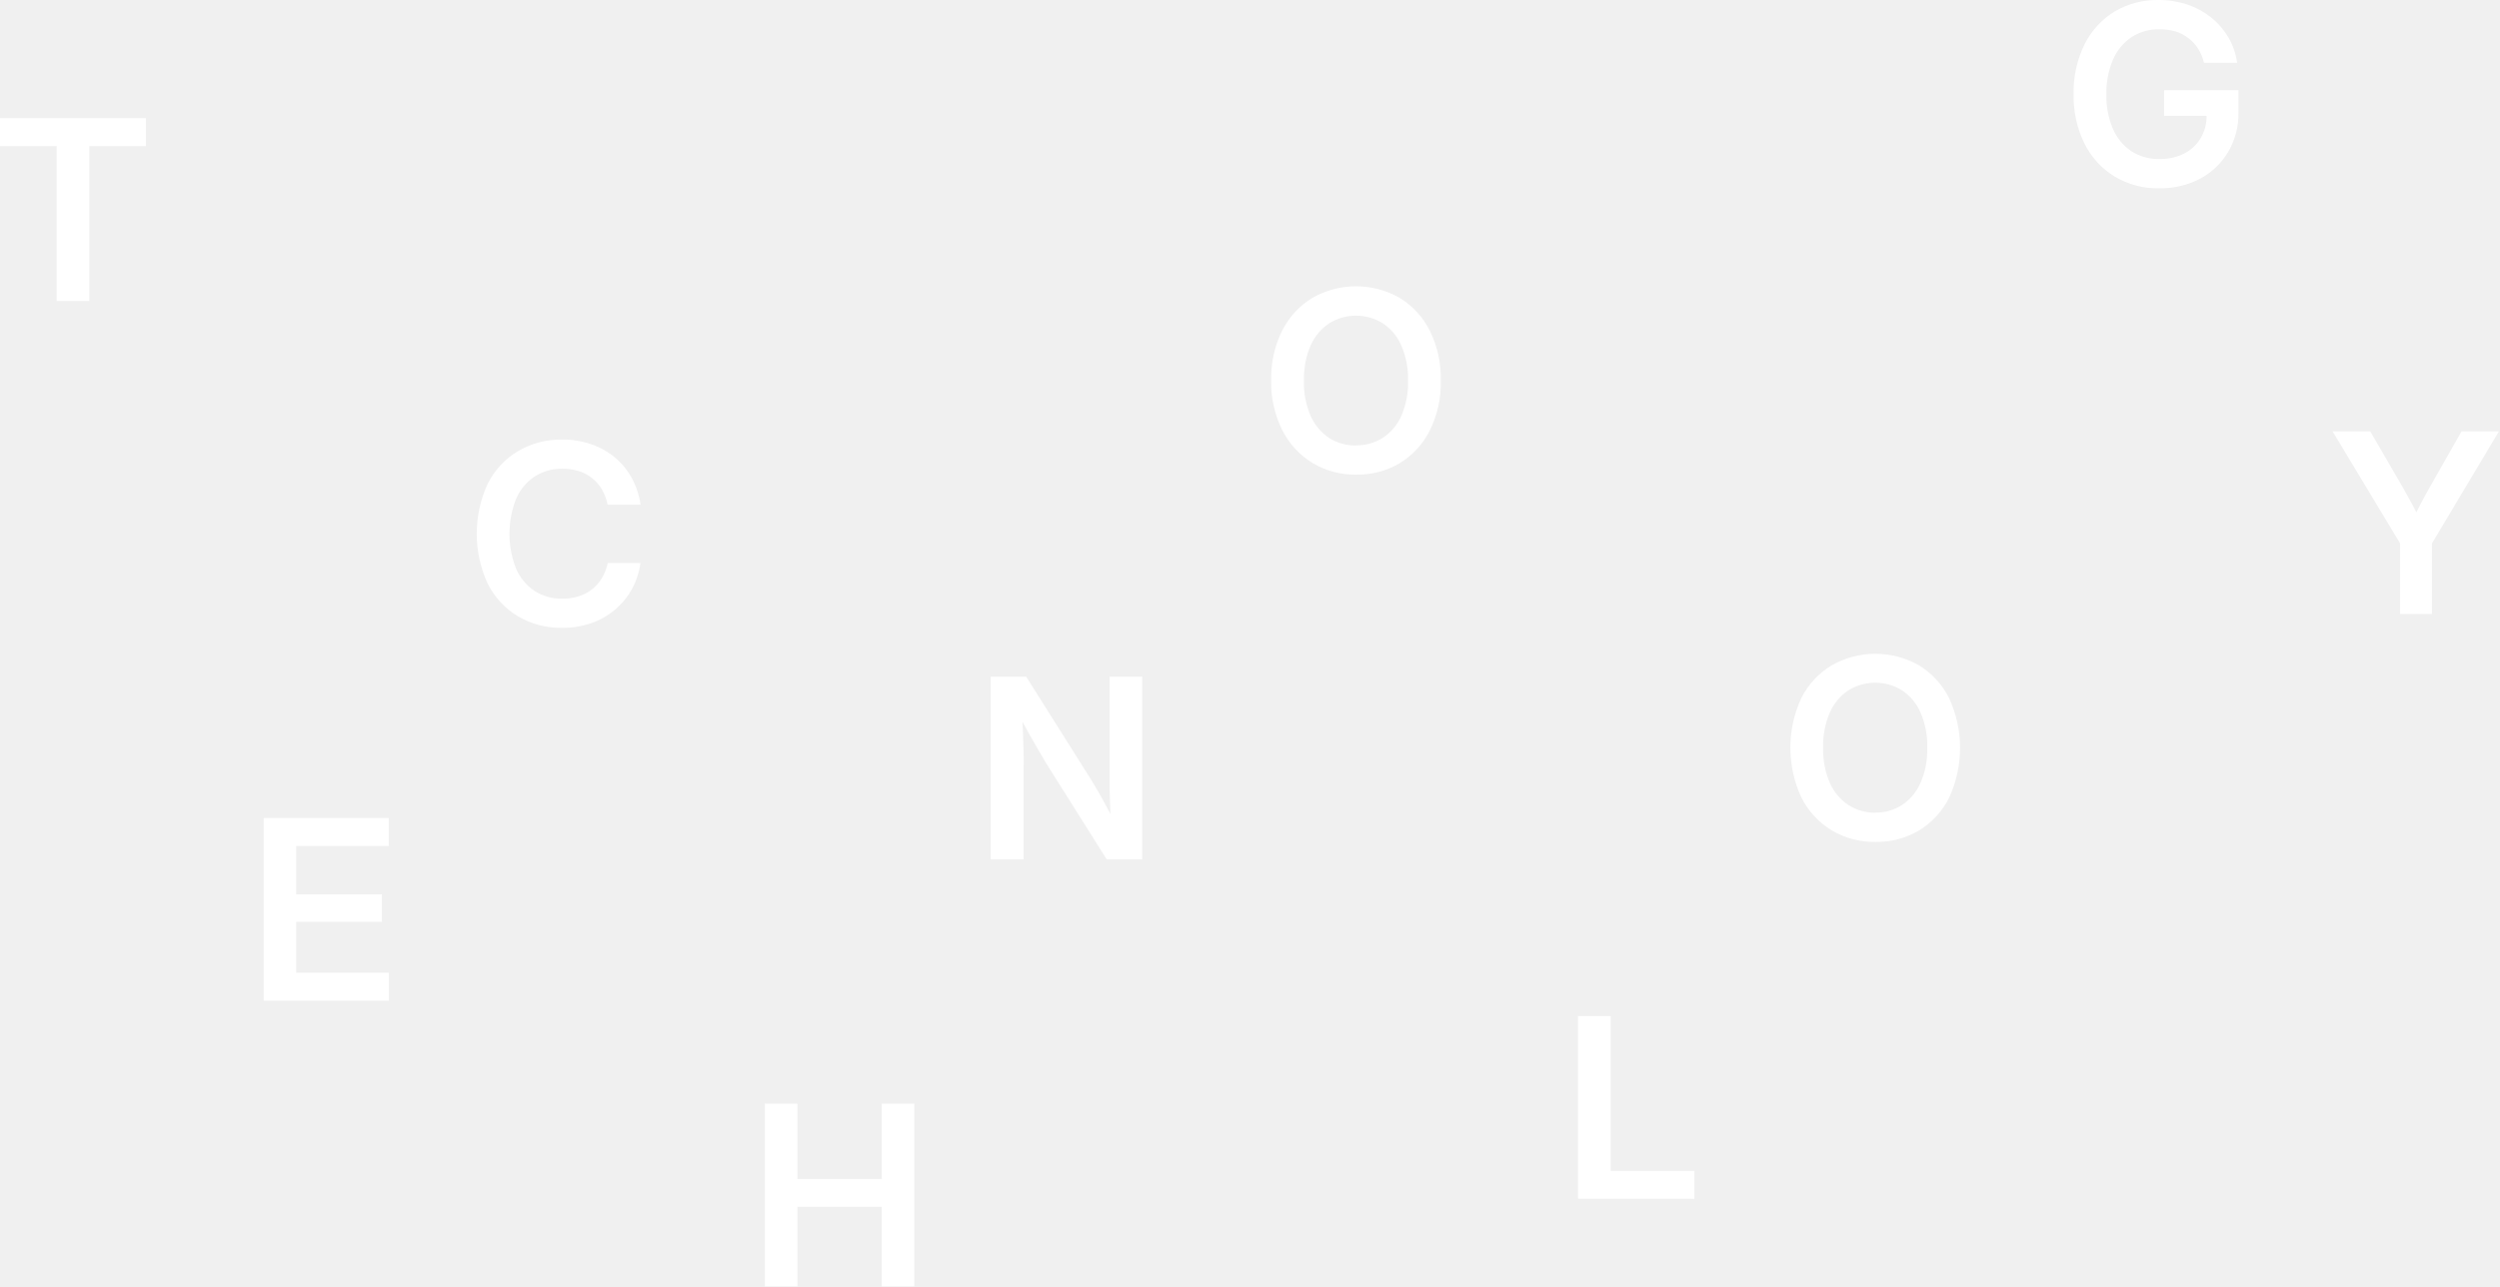
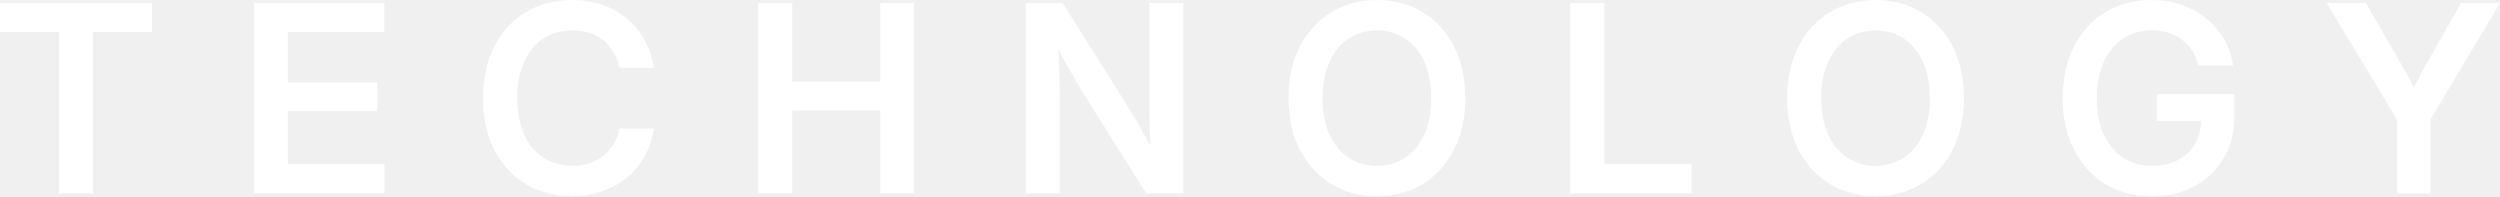
- <svg xmlns="http://www.w3.org/2000/svg" viewBox="0 0 597.01 307.42">
+ <svg xmlns="http://www.w3.org/2000/svg" id="_圖層_2" data-name="圖層 2" viewBox="0 0 573.24 45">
  <defs>
-     <style>.cls-1{fill:#fff;}</style>
+     <style>
+       .cls-1 {
+         fill: #fff;
+       }
+     </style>
  </defs>
-   <g id="圖層_2" data-name="圖層 2">
-     <g id="text">
-       <path class="cls-1" d="M0,34.93V28.25H34.86v6.68H21.33v37H13.54v-37Z" />
-       <path class="cls-1" d="M63,239.15V195.5H92.88v6.68H70.76v11.57H91.24v6.56H70.76v12.16H92.91v6.68Z" />
-       <path class="cls-1" d="M134.31,150.05a20.28,20.28,0,0,1-10.56-2.75,19.13,19.13,0,0,1-7.24-7.81,28.52,28.52,0,0,1,0-23.88,19.06,19.06,0,0,1,7.25-7.8,20.23,20.23,0,0,1,10.55-2.76,20.86,20.86,0,0,1,6.86,1.09,17.84,17.84,0,0,1,5.64,3.12,16.93,16.93,0,0,1,4.07,4.89,19.15,19.15,0,0,1,2.15,6.46h-7.88a11.51,11.51,0,0,0-1.36-3.65,9.75,9.75,0,0,0-5.54-4.38,12.79,12.79,0,0,0-3.85-.56,11.86,11.86,0,0,0-6.75,1.91,12.24,12.24,0,0,0-4.4,5.39,22.84,22.84,0,0,0,0,16.49,12.1,12.1,0,0,0,4.4,5.38,11.93,11.93,0,0,0,6.75,1.89,12.69,12.69,0,0,0,3.82-.56,9.78,9.78,0,0,0,5.55-4.33,11.42,11.42,0,0,0,1.41-3.64H153a18,18,0,0,1-2.09,6.33,17.33,17.33,0,0,1-4.06,4.89,17.93,17.93,0,0,1-5.64,3.17A20.9,20.9,0,0,1,134.31,150.05Z" />
-       <path class="cls-1" d="M182.71,307.42V263.76h7.79v18h20.16v-18h7.76v43.66h-7.76v-19H190.5v19Z" />
-       <path class="cls-1" d="M236.69,205.38V161.72h8.47L260.45,186c.47.72,1,1.66,1.68,2.8s1.35,2.38,2.07,3.71,1.42,2.66,2.11,4l-.85,1.46c-.08-1.3-.15-2.78-.22-4.42s-.12-3.21-.15-4.7,0-2.68,0-3.56V161.72h7.79v43.66h-8.49l-13.77-21.86c-.57-.92-1.24-2-2-3.34s-1.65-2.81-2.6-4.51-2-3.56-3.11-5.6l1.2-.87q.18,3.24.28,6.05c.07,1.86.12,3.5.15,4.9s0,2.52,0,3.34v21.89Z" />
-       <path class="cls-1" d="M324,113.43a19.73,19.73,0,0,1-10.42-2.77,19.38,19.38,0,0,1-7.22-7.82A25.32,25.32,0,0,1,303.68,91,25.53,25.53,0,0,1,306.32,79a19.26,19.26,0,0,1,7.22-7.82,21,21,0,0,1,20.82,0A19.23,19.23,0,0,1,341.57,79,25.65,25.65,0,0,1,344.2,91a25.51,25.51,0,0,1-2.63,11.91,19.33,19.33,0,0,1-7.21,7.81A19.83,19.83,0,0,1,324,113.43Zm0-7a11.57,11.57,0,0,0,6.36-1.8,12.24,12.24,0,0,0,4.43-5.26A19.67,19.67,0,0,0,336.38,91a19.79,19.79,0,0,0-1.63-8.48,12.21,12.21,0,0,0-4.43-5.27,12.13,12.13,0,0,0-12.75,0,12.3,12.3,0,0,0-4.44,5.27A20,20,0,0,0,311.51,91a19.82,19.82,0,0,0,1.62,8.44,12.33,12.33,0,0,0,4.44,5.26A11.62,11.62,0,0,0,324,106.46Z" />
-       <path class="cls-1" d="M377,286.48V242.83h7.79v37h20v6.68Z" />
-       <path class="cls-1" d="M448,201.21a19.82,19.82,0,0,1-10.42-2.77,19.45,19.45,0,0,1-7.22-7.82,28.23,28.23,0,0,1,0-23.84A19.32,19.32,0,0,1,437.6,159a21.08,21.08,0,0,1,20.82,0,19.3,19.3,0,0,1,7.21,7.82,28.4,28.4,0,0,1,0,23.87,19.3,19.3,0,0,1-7.21,7.8A19.74,19.74,0,0,1,448,201.21Zm0-7a11.57,11.57,0,0,0,6.36-1.8,12.18,12.18,0,0,0,4.43-5.26,19.59,19.59,0,0,0,1.63-8.43,19.87,19.87,0,0,0-1.63-8.49,12.21,12.21,0,0,0-4.43-5.27,12.19,12.19,0,0,0-12.75,0,12.3,12.3,0,0,0-4.44,5.27,20,20,0,0,0-1.62,8.49,19.74,19.74,0,0,0,1.62,8.43,12.27,12.27,0,0,0,4.44,5.26A11.62,11.62,0,0,0,448,194.23Z" />
-       <path class="cls-1" d="M515.81,45a20,20,0,0,1-10.63-2.81,19.39,19.39,0,0,1-7.2-7.87,25.6,25.6,0,0,1-2.59-11.79,25.53,25.53,0,0,1,2.64-12,19.3,19.3,0,0,1,7.23-7.83A20,20,0,0,1,515.69,0a21.26,21.26,0,0,1,6.86,1.08,18.68,18.68,0,0,1,5.68,3.09,17.5,17.5,0,0,1,4.12,4.75A16.24,16.24,0,0,1,534.44,15h-7.91a11,11,0,0,0-1.37-3.33,10,10,0,0,0-2.32-2.54,9.83,9.83,0,0,0-3.13-1.63A12.68,12.68,0,0,0,515.87,7a11.77,11.77,0,0,0-6.68,1.89,12.38,12.38,0,0,0-4.41,5.38,20.17,20.17,0,0,0-1.57,8.29,20,20,0,0,0,1.57,8.23,12.31,12.31,0,0,0,4.44,5.38A12,12,0,0,0,516,38a12.46,12.46,0,0,0,5.8-1.31,9.69,9.69,0,0,0,3.94-3.67,10.52,10.52,0,0,0,1.42-5.51l2,.17H517V21.56h17.76v5.28a18.08,18.08,0,0,1-2.45,9.47,17.12,17.12,0,0,1-6.71,6.39A20.29,20.29,0,0,1,515.81,45Z" />
-       <path class="cls-1" d="M573.39,146.74V129.86l-16.14-26.78h9l7.85,13.51q1.14,2,2.16,3.9t2.08,4.07h-2.08c.67-1.43,1.34-2.79,2-4.07s1.39-2.59,2.13-3.9l7.68-13.51H597l-16,26.78v16.88Z" />
+   <g id="text">
+     <g>
+       <path class="cls-1" d="M0,7.35V.67h34.86v6.68h-13.54v36.97h-7.79V7.35H0Z" />
+       <path class="cls-1" d="M58.22,44.33V.67h29.91v6.68h-22.12v11.57h20.48v6.56h-20.48v12.16h22.15v6.68h-29.94Z" />
+       <path class="cls-1" d="M131.19,45c-3.97,0-7.49-.92-10.56-2.75s-5.49-4.44-7.24-7.81c-1.75-3.37-2.62-7.34-2.62-11.91s.87-8.6,2.62-11.97c1.75-3.37,4.16-5.97,7.25-7.81,3.09-1.84,6.6-2.75,10.55-2.75,2.46,0,4.75.36,6.86,1.08s3.99,1.76,5.64,3.12c1.65,1.36,3.01,2.99,4.07,4.89,1.06,1.9,1.78,4.06,2.15,6.46h-7.88c-.27-1.37-.73-2.58-1.36-3.65-.64-1.06-1.42-1.97-2.36-2.71s-2-1.3-3.18-1.67c-1.18-.37-2.47-.56-3.85-.56-2.6,0-4.85.63-6.75,1.9s-3.37,3.07-4.39,5.39-1.54,5.08-1.54,8.26.51,5.91,1.54,8.23,2.49,4.12,4.39,5.38,4.16,1.89,6.75,1.89c1.37,0,2.64-.19,3.82-.56,1.18-.37,2.24-.92,3.18-1.66s1.73-1.63,2.37-2.68,1.11-2.27,1.41-3.63h7.85c-.33,2.32-1.03,4.43-2.09,6.33-1.06,1.89-2.42,3.53-4.06,4.89s-3.52,2.42-5.64,3.16c-2.12.74-4.43,1.11-6.93,1.11Z" />
+       <path class="cls-1" d="M173.88,44.33V.67h7.79v18.02h20.16V.67h7.76v43.65h-7.76v-18.96h-20.16v18.96h-7.79Z" />
+       <path class="cls-1" d="M235.18,44.33V.67h8.47l15.29,24.29c.47.72,1.03,1.66,1.68,2.8.65,1.14,1.34,2.38,2.07,3.71.72,1.33,1.43,2.67,2.11,4.01l-.85,1.46c-.08-1.31-.15-2.78-.22-4.42-.07-1.64-.12-3.21-.15-4.7s-.04-2.68-.04-3.56V.67h7.79v43.65h-8.5l-13.77-21.86c-.57-.92-1.24-2.03-2.02-3.34-.78-1.31-1.65-2.81-2.61-4.51-.96-1.7-1.99-3.56-3.11-5.6l1.2-.88c.12,2.17.21,4.18.28,6.05.07,1.87.12,3.5.15,4.91s.04,2.52.04,3.34v21.88h-7.82Z" />
+       <path class="cls-1" d="M315.73,45c-3.89,0-7.36-.92-10.42-2.77-3.06-1.85-5.46-4.45-7.22-7.82s-2.64-7.33-2.64-11.88.88-8.57,2.64-11.95,4.16-5.99,7.22-7.82c3.06-1.84,6.53-2.75,10.42-2.75s7.35.92,10.4,2.75,5.45,4.44,7.21,7.82,2.64,7.36,2.64,11.95-.88,8.54-2.64,11.91-4.16,5.97-7.21,7.81-6.51,2.75-10.4,2.75ZM315.73,38.03c2.36,0,4.48-.6,6.36-1.8s3.35-2.95,4.44-5.26,1.63-5.12,1.63-8.44-.54-6.17-1.63-8.48-2.56-4.07-4.44-5.27-3.99-1.8-6.36-1.8-4.51.6-6.39,1.8-3.35,2.96-4.44,5.27-1.63,5.14-1.63,8.48.54,6.13,1.63,8.44,2.56,4.06,4.44,5.26,4,1.8,6.39,1.8Z" />
+       <path class="cls-1" d="M360.07,44.33V.67h7.79v36.97h20.01v6.68h-27.8Z" />
+       <path class="cls-1" d="M430.07,45c-3.89,0-7.36-.92-10.42-2.77-3.06-1.85-5.46-4.45-7.22-7.82s-2.64-7.33-2.64-11.88.88-8.57,2.64-11.95,4.16-5.99,7.22-7.82c3.06-1.84,6.53-2.75,10.42-2.75s7.35.92,10.4,2.75,5.45,4.44,7.21,7.82,2.64,7.36,2.64,11.95-.88,8.54-2.64,11.91-4.16,5.97-7.21,7.81-6.51,2.75-10.4,2.75ZM430.07,38.03c2.36,0,4.48-.6,6.36-1.8s3.35-2.95,4.44-5.26,1.63-5.12,1.63-8.44-.54-6.17-1.63-8.48-2.56-4.07-4.44-5.27-3.99-1.8-6.36-1.8-4.51.6-6.39,1.8-3.35,2.96-4.44,5.27-1.63,5.14-1.63,8.48.54,6.13,1.63,8.44,2.56,4.06,4.44,5.26,4,1.8,6.39,1.8Z" />
+       <path class="cls-1" d="M493.37,45c-4.02,0-7.57-.94-10.63-2.81-3.07-1.88-5.46-4.5-7.19-7.87s-2.59-7.3-2.59-11.79.88-8.57,2.64-11.95,4.17-5.99,7.24-7.82c3.07-1.84,6.54-2.75,10.43-2.75,2.44,0,4.73.36,6.86,1.08,2.13.72,4.02,1.75,5.68,3.09,1.66,1.34,3.03,2.92,4.12,4.75s1.78,3.86,2.09,6.11h-7.91c-.29-1.23-.75-2.34-1.38-3.33-.63-.99-1.4-1.84-2.31-2.55-.92-.71-1.96-1.25-3.13-1.63s-2.45-.56-3.84-.56c-2.56,0-4.79.63-6.68,1.89-1.89,1.26-3.36,3.05-4.41,5.38-1.05,2.32-1.57,5.09-1.57,8.29s.52,5.91,1.57,8.23c1.04,2.32,2.52,4.12,4.44,5.38,1.91,1.26,4.16,1.89,6.74,1.89,2.19,0,4.12-.43,5.8-1.3,1.68-.87,2.99-2.09,3.94-3.68.95-1.58,1.42-3.42,1.42-5.51l1.96.18h-12.1v-6.15h17.75v5.27c0,3.59-.82,6.75-2.45,9.48-1.63,2.72-3.87,4.85-6.71,6.39s-6.1,2.3-9.77,2.3Z" />
+       <path class="cls-1" d="M549.63,44.33v-16.88l-16.14-26.78h8.96l7.85,13.51c.76,1.31,1.48,2.61,2.17,3.9.68,1.29,1.38,2.65,2.08,4.07h-2.08c.66-1.43,1.34-2.78,2.02-4.07.68-1.29,1.4-2.59,2.14-3.9l7.68-13.51h8.94l-15.97,26.78v16.88h-7.65Z" />
    </g>
  </g>
</svg>
